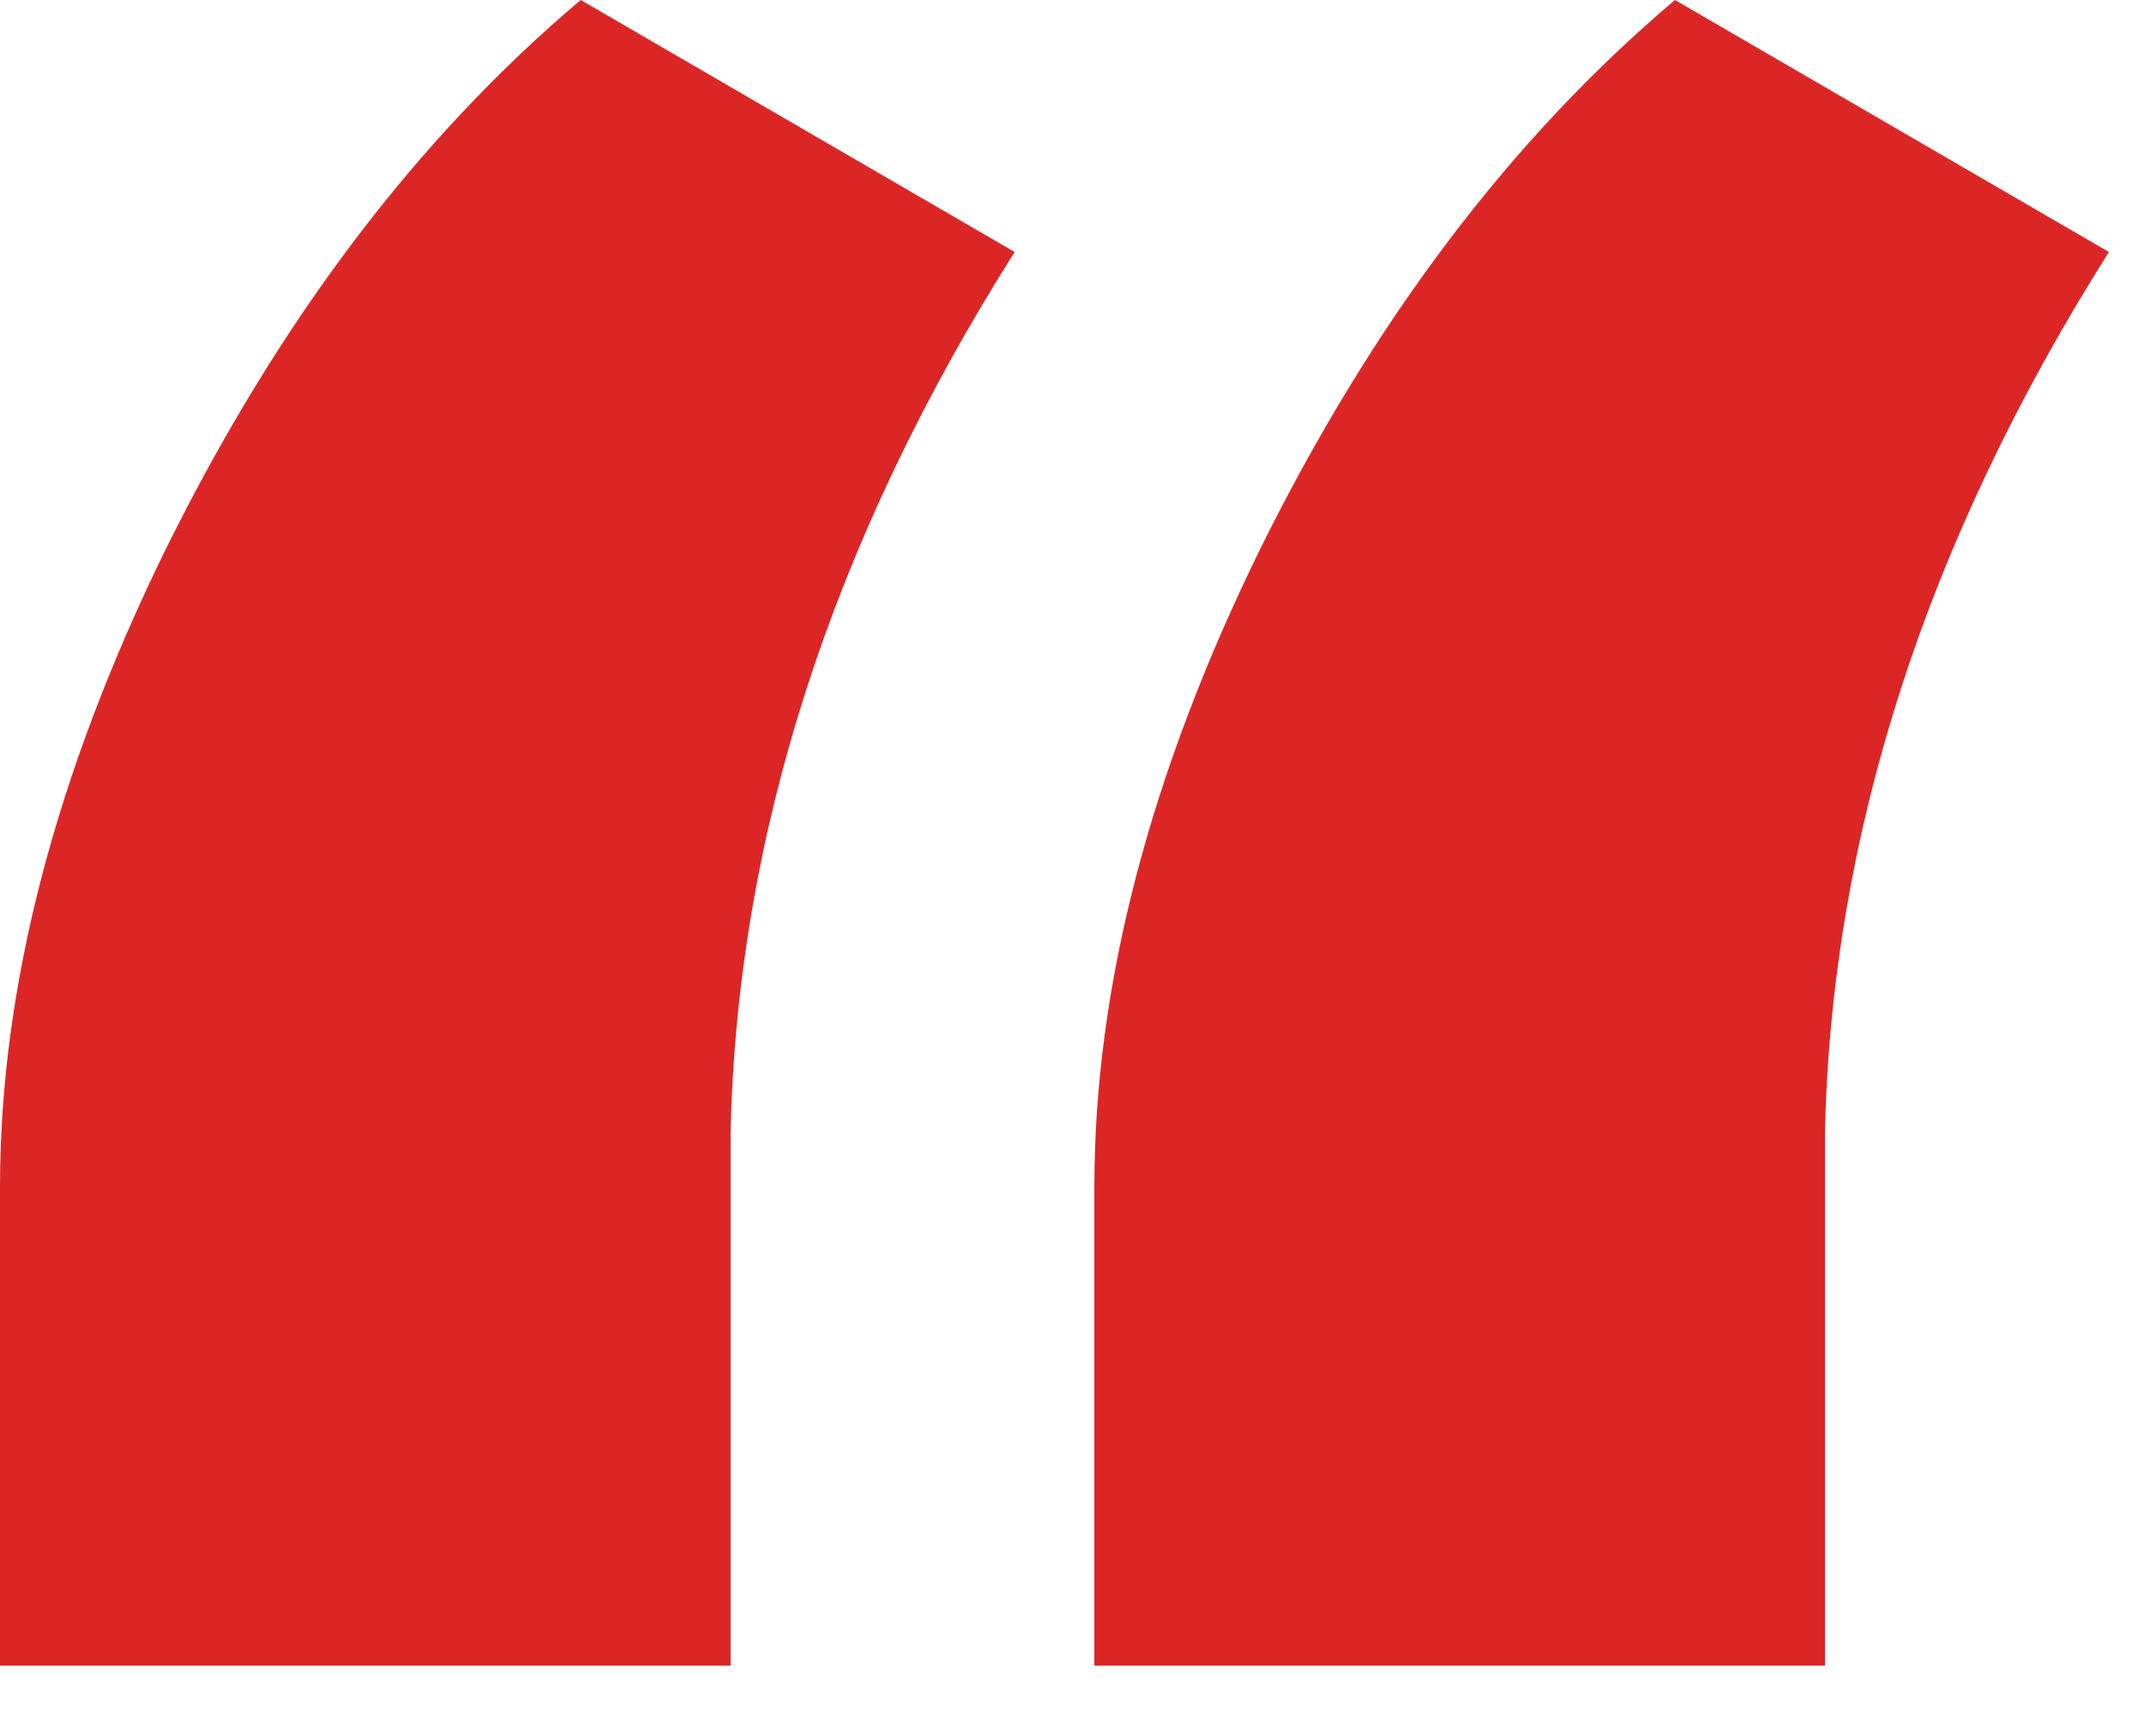
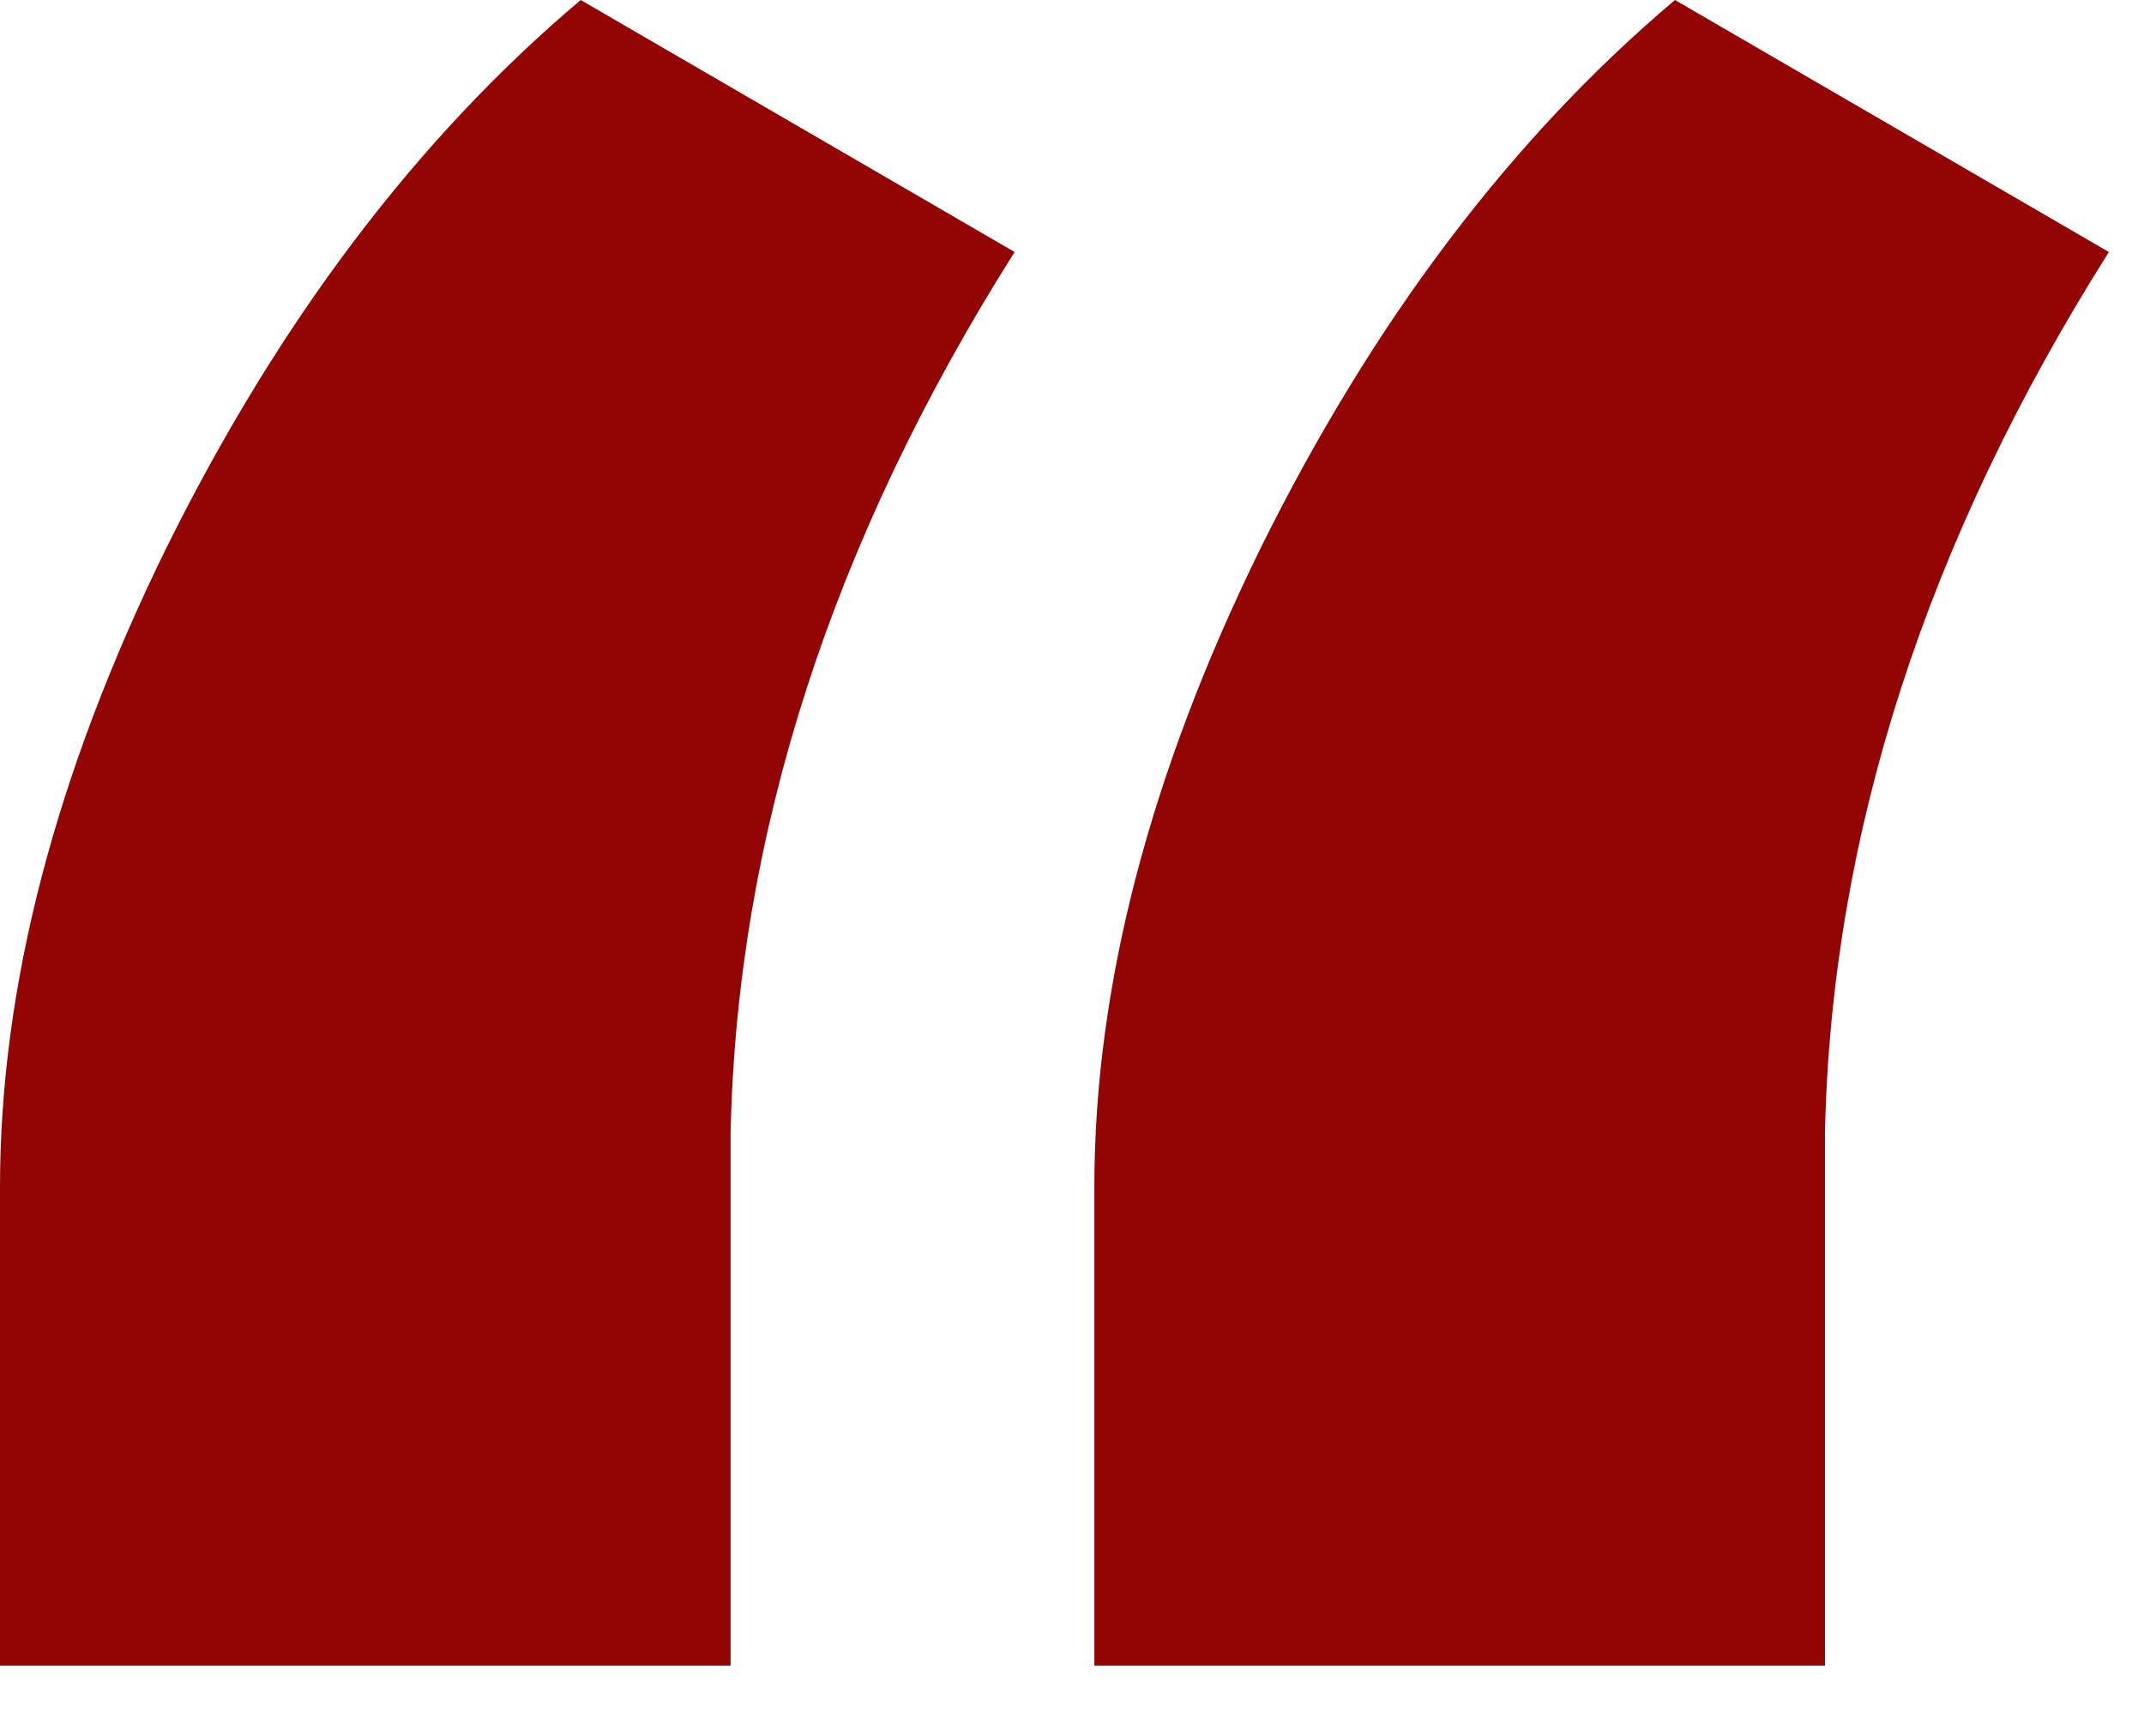
<svg xmlns="http://www.w3.org/2000/svg" width="21" height="17" viewBox="0 0 21 17" fill="none">
-   <path d="M5.688 -0L9.938 2.468C8.146 5.302 7.219 8.177 7.156 11.093V16.312H0V11.624C0 9.666 0.542 7.583 1.625 5.375C2.729 3.145 4.083 1.354 5.688 -0ZM16.406 -0L20.656 2.468C18.865 5.302 17.938 8.177 17.875 11.093V16.312H10.719V11.624C10.719 9.666 11.26 7.583 12.344 5.375C13.448 3.145 14.802 1.354 16.406 -0Z" fill="#DC2626" />
+   <path d="M5.688 -0L9.938 2.468C8.146 5.302 7.219 8.177 7.156 11.093V16.312H0V11.624C0 9.666 0.542 7.583 1.625 5.375C2.729 3.145 4.083 1.354 5.688 -0ZM16.406 -0L20.656 2.468C18.865 5.302 17.938 8.177 17.875 11.093V16.312H10.719V11.624C10.719 9.666 11.26 7.583 12.344 5.375C13.448 3.145 14.802 1.354 16.406 -0Z" fill="#910000fa" />
</svg>
